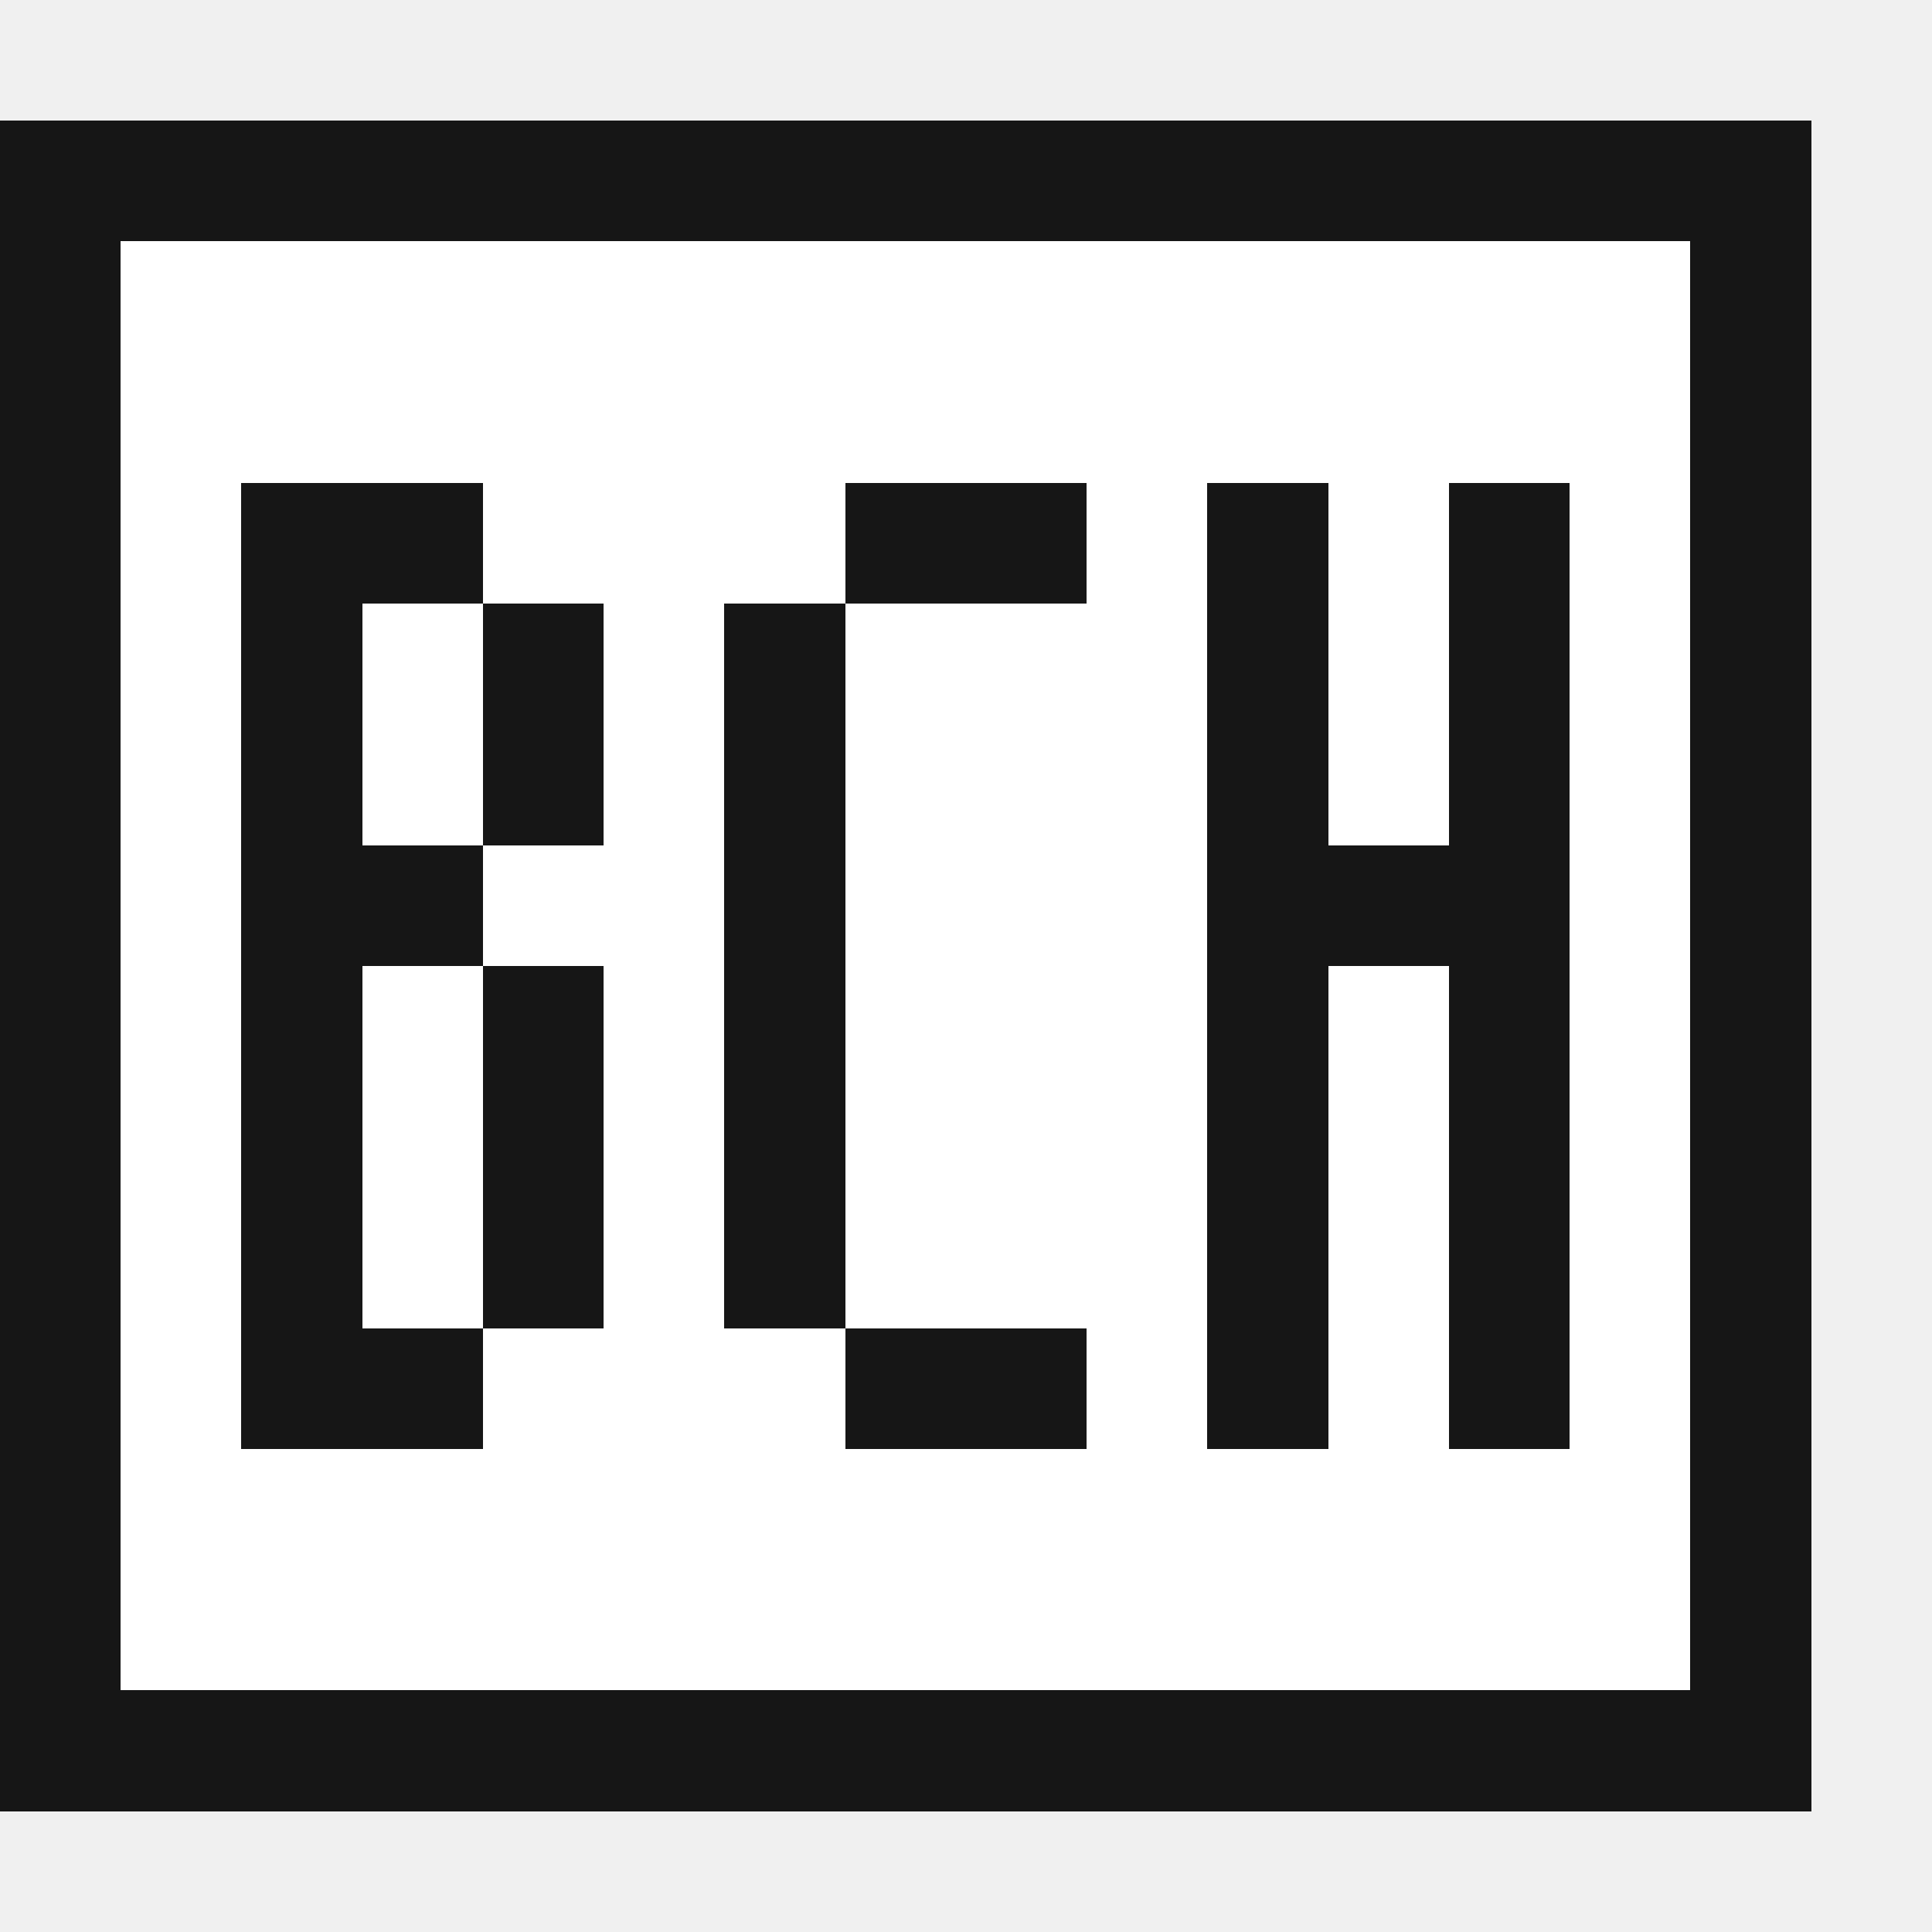
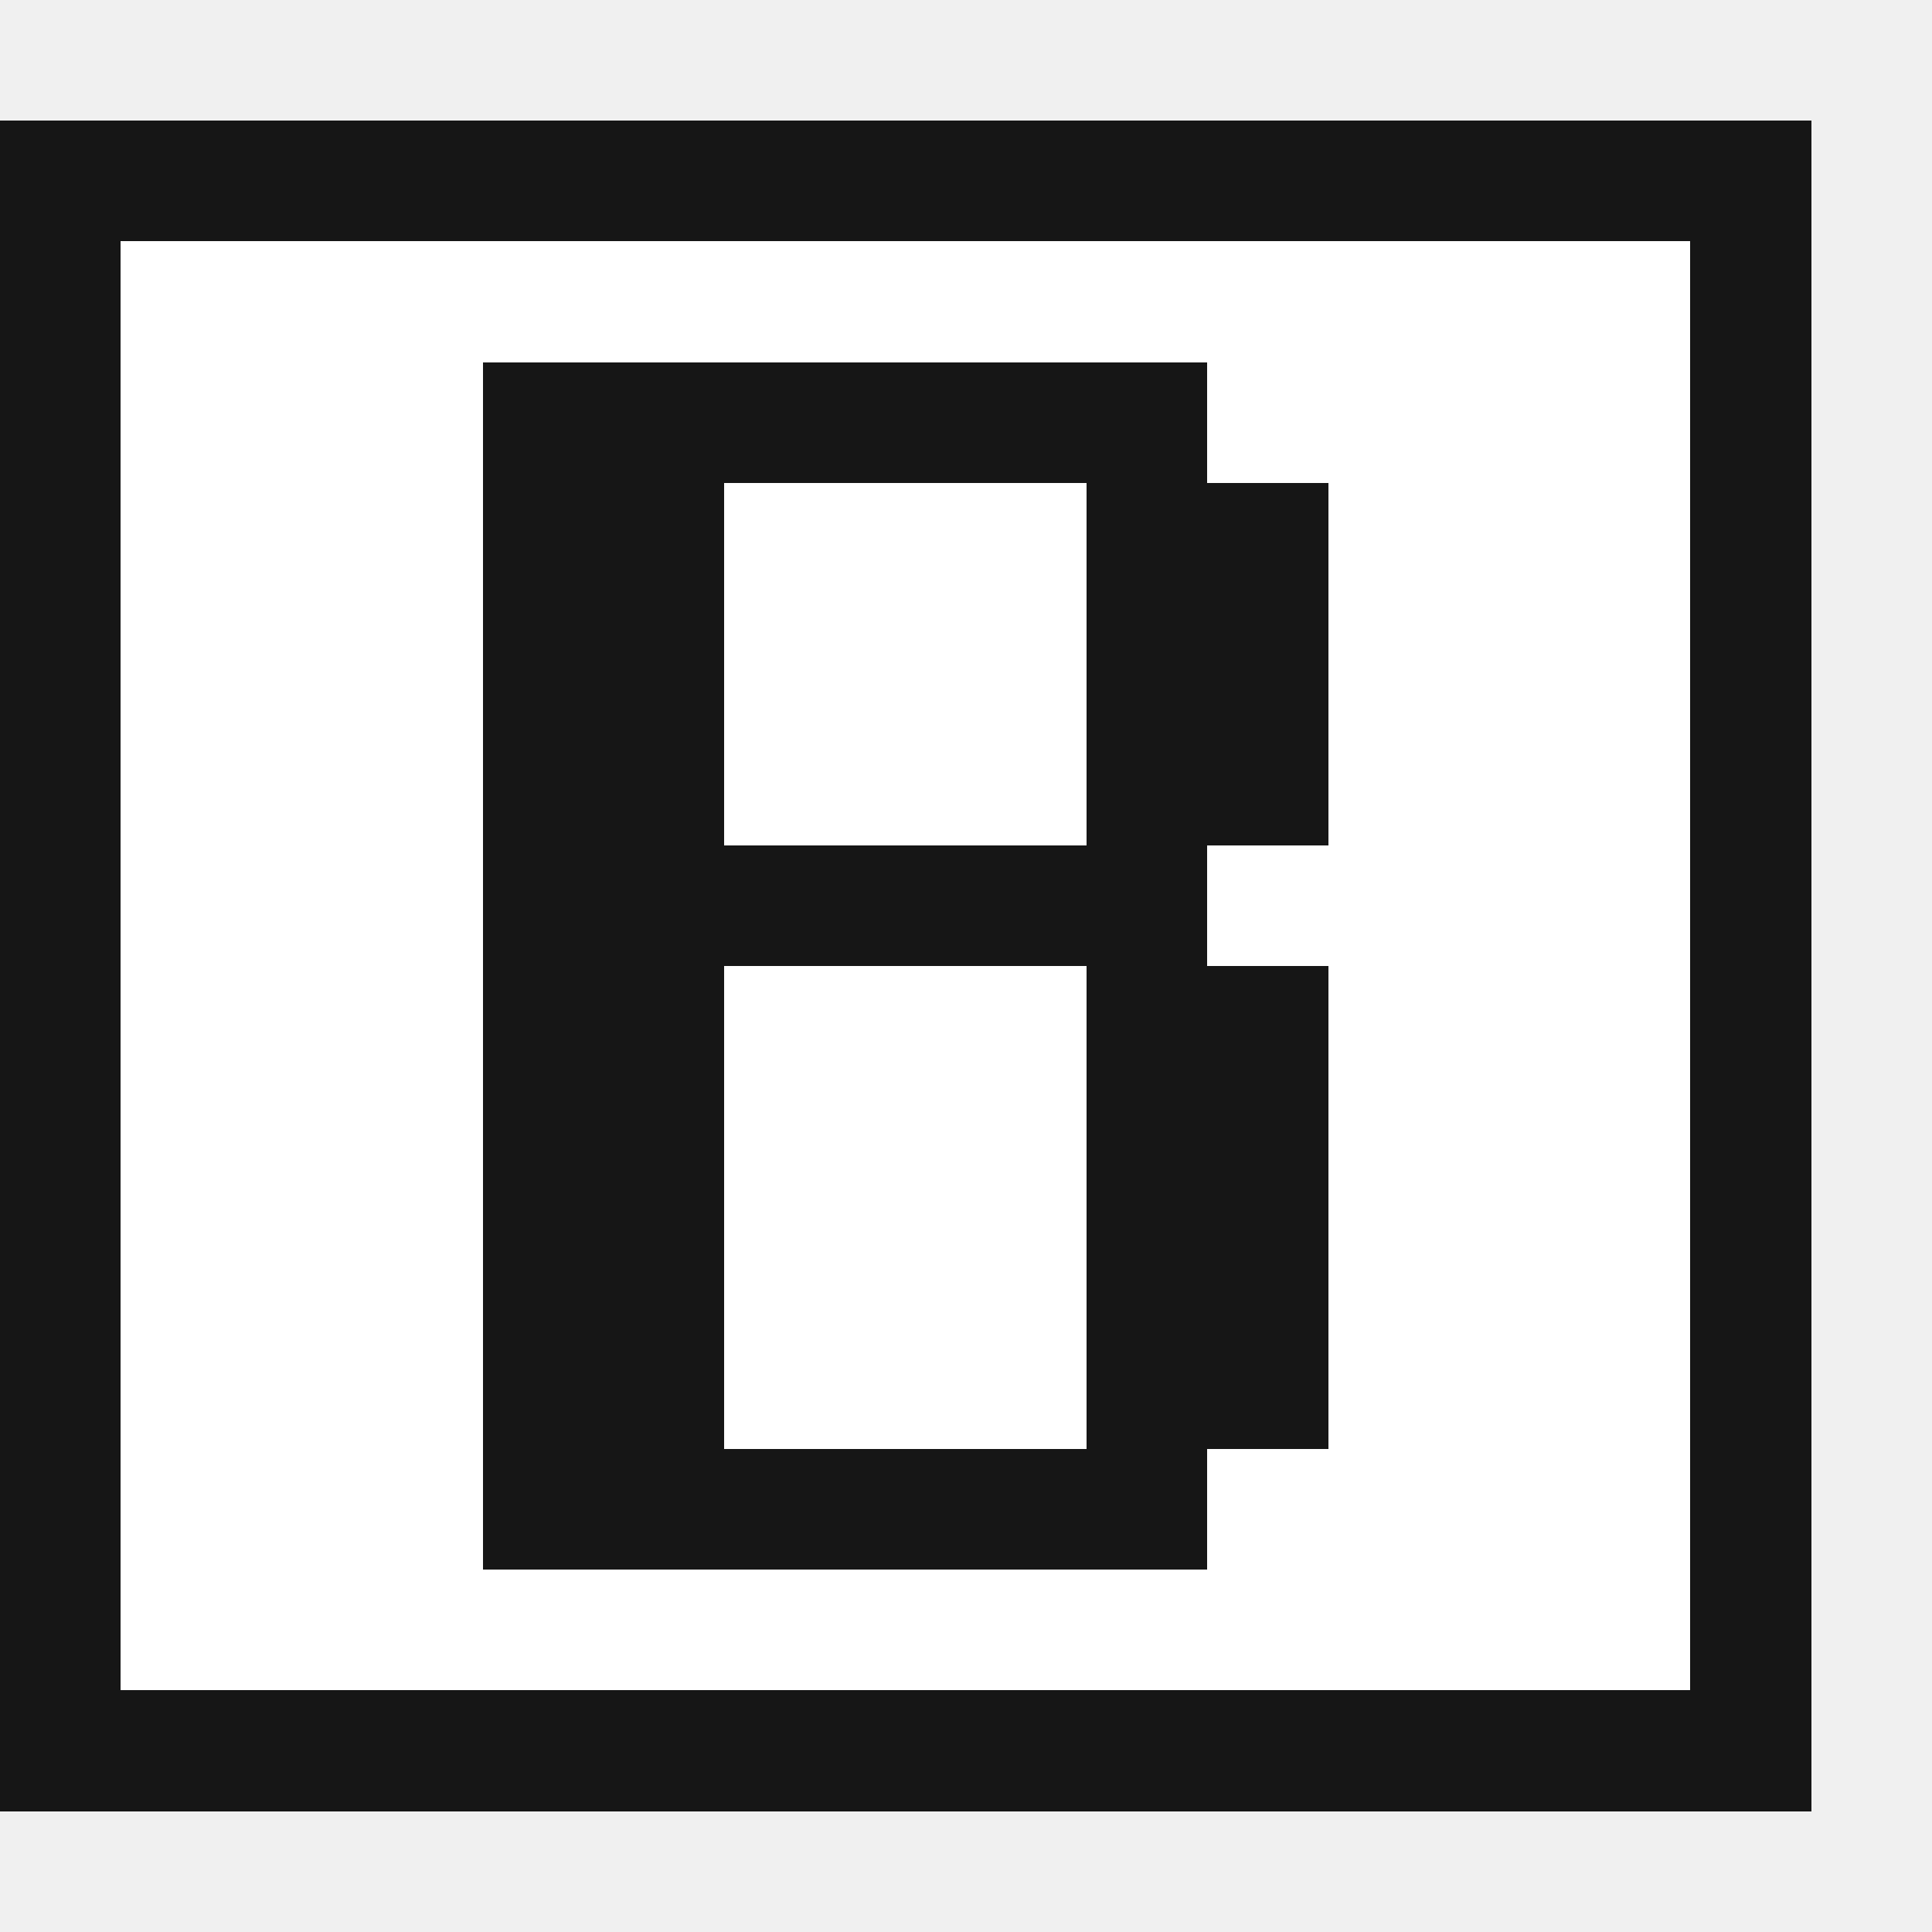
<svg xmlns="http://www.w3.org/2000/svg" viewBox="0 0 16 16" shape-rendering="crispEdges">
  <rect x=".5" y="1.5" width="14" height="13" fill="#FFFFFF" stroke="#161616" />
-   <path fill="#161616" d="M2 4h1v8H2zM3 4h1v1H3zM3 7h1v1H3zM3 11h1v1H3zM4 5h1v2H4zM4 8h1v3H4zM6 5h1v6H6zM7 4h2v1H7zM7 11h2v1H7zM10 4h1v8h-1zM12 4h1v8h-1zM11 7h1v1h-1z" />
+   <path fill="#161616" d="M4 3h6v1H4zM4 4h2v1H4zM9 4h2v1H9zM4 5h2v1H4zM9 5h2v1H9zM4 6h2v1H4zM9 6h2v1H9zM4 7h6v1H4zM4 8h2v1H4zM9 8h2v1H9zM4 9h2v1H4zM9 9h2v1H9zM4 10h2v1H4zM9 10h2v1H9zM4 11h2v1H4zM9 11h2v1H9zM4 12h6v1H4z" />
</svg>
